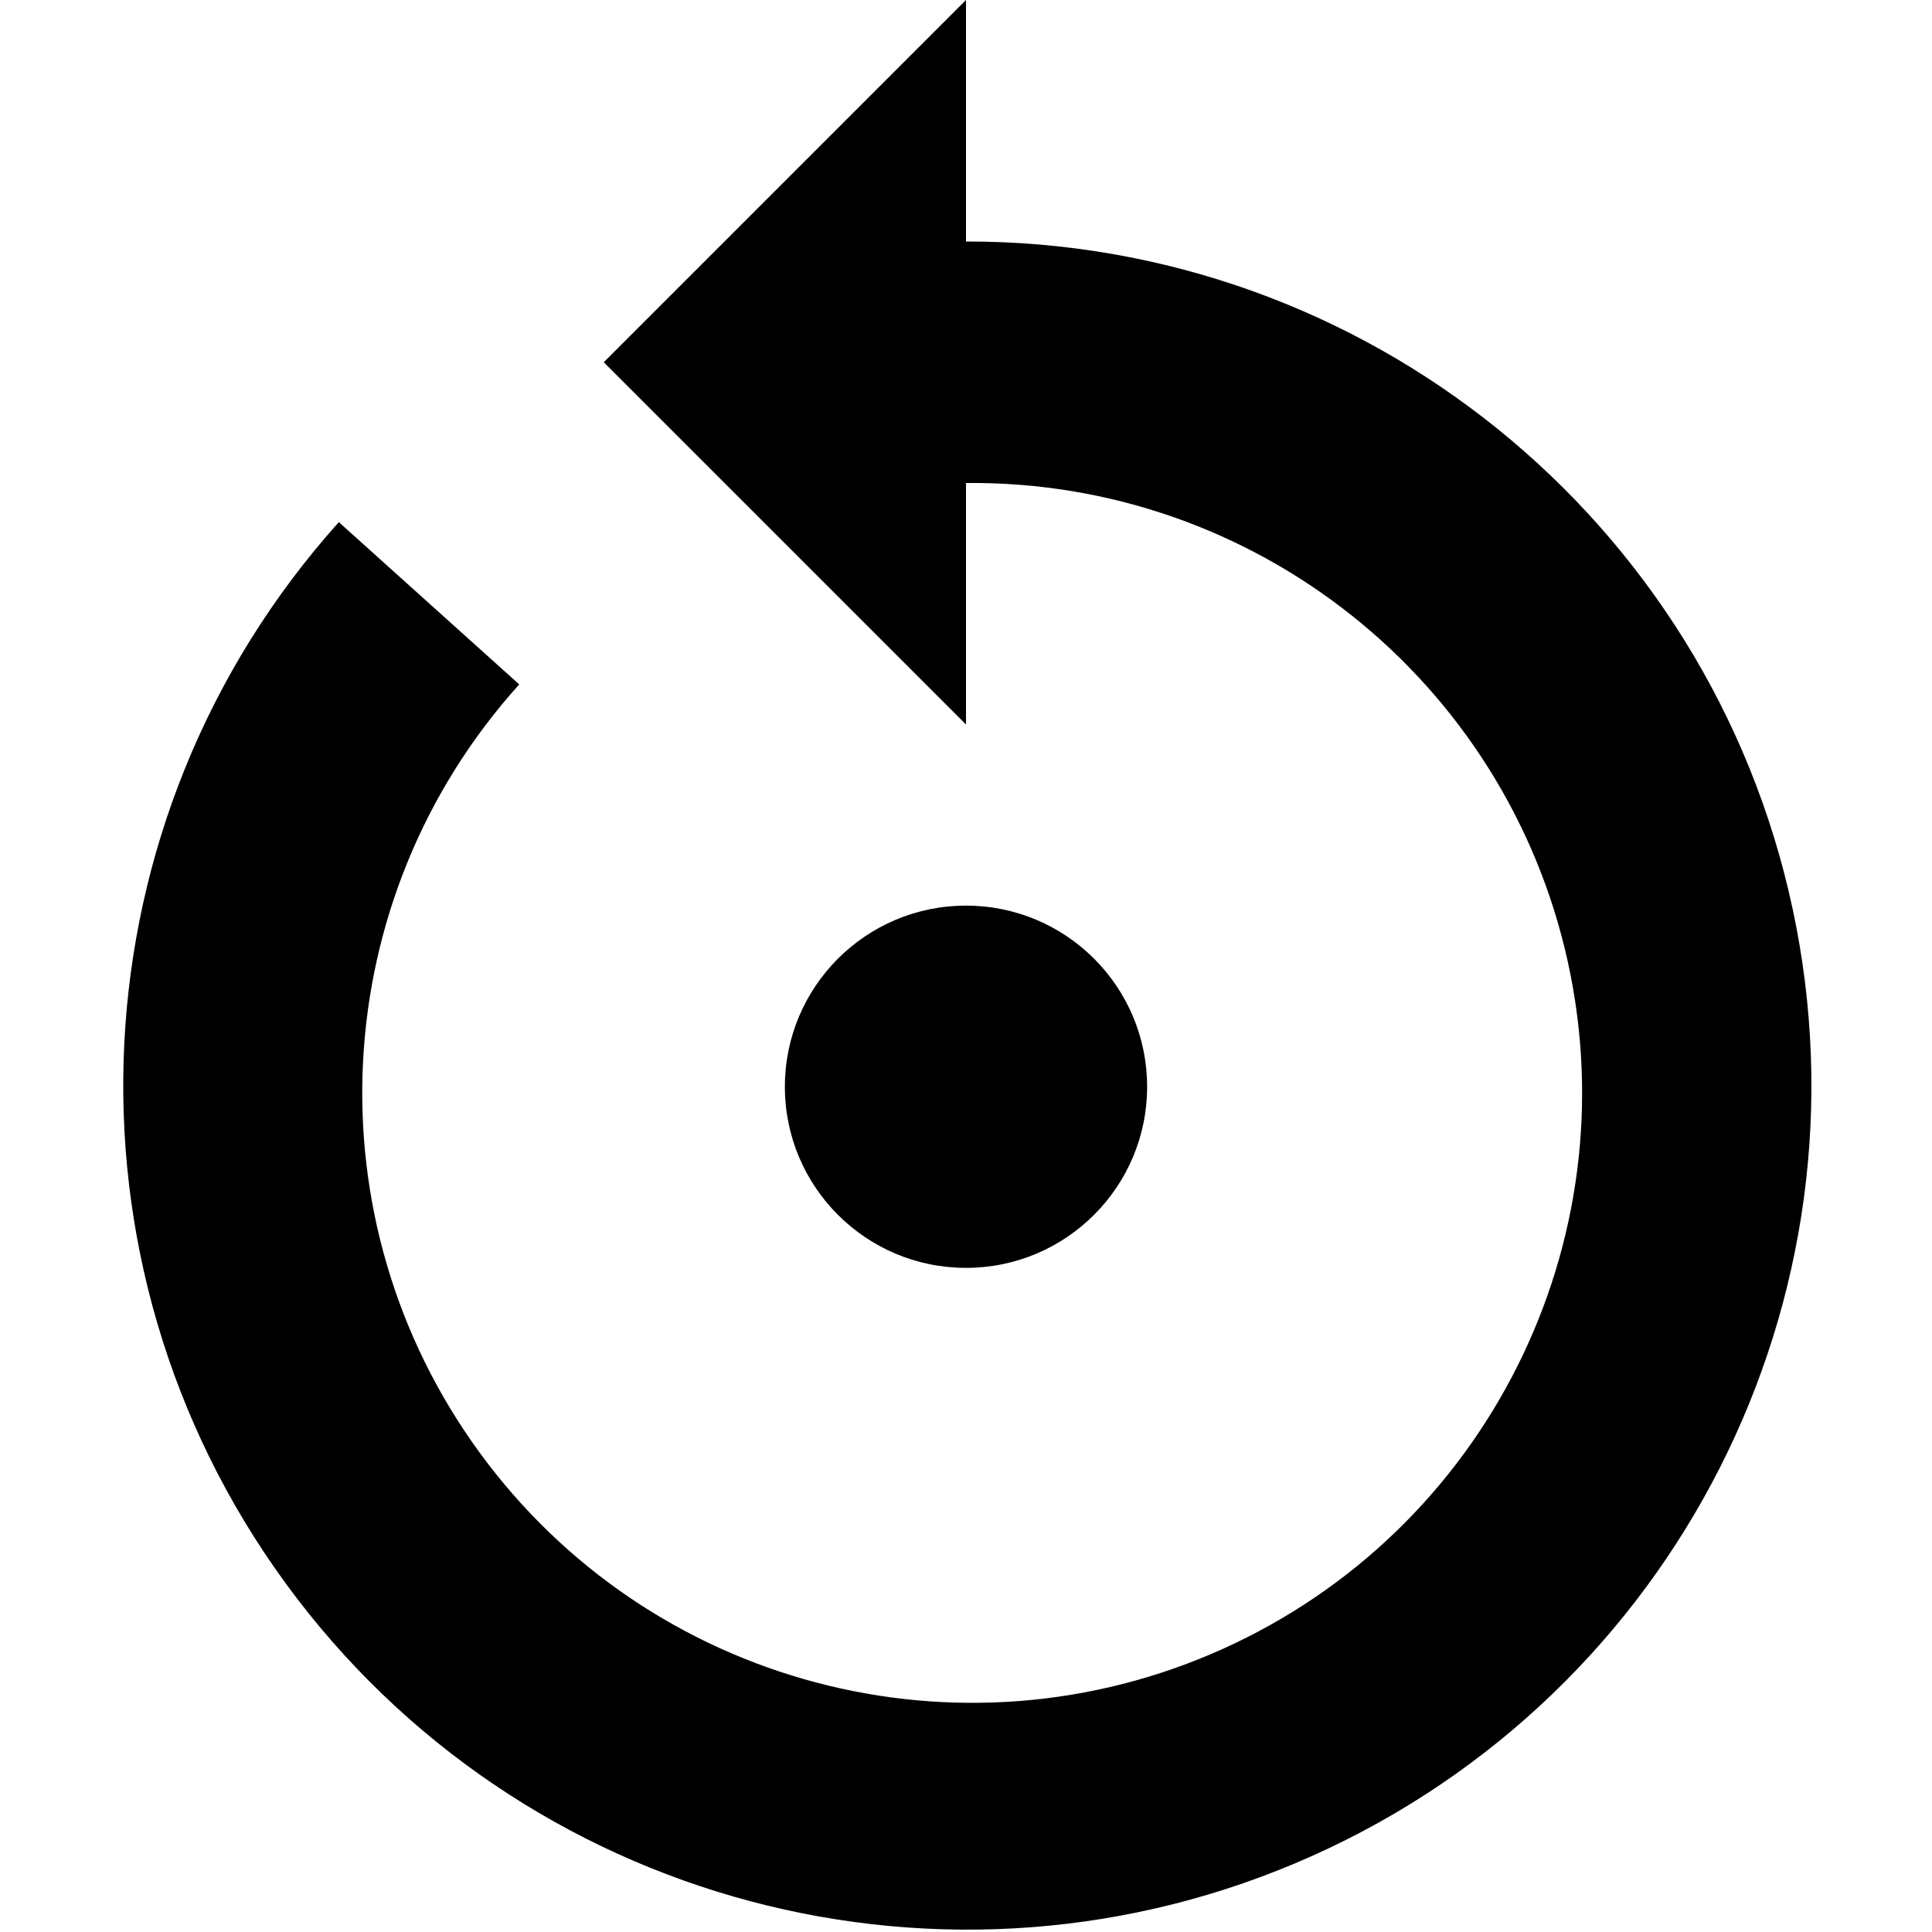
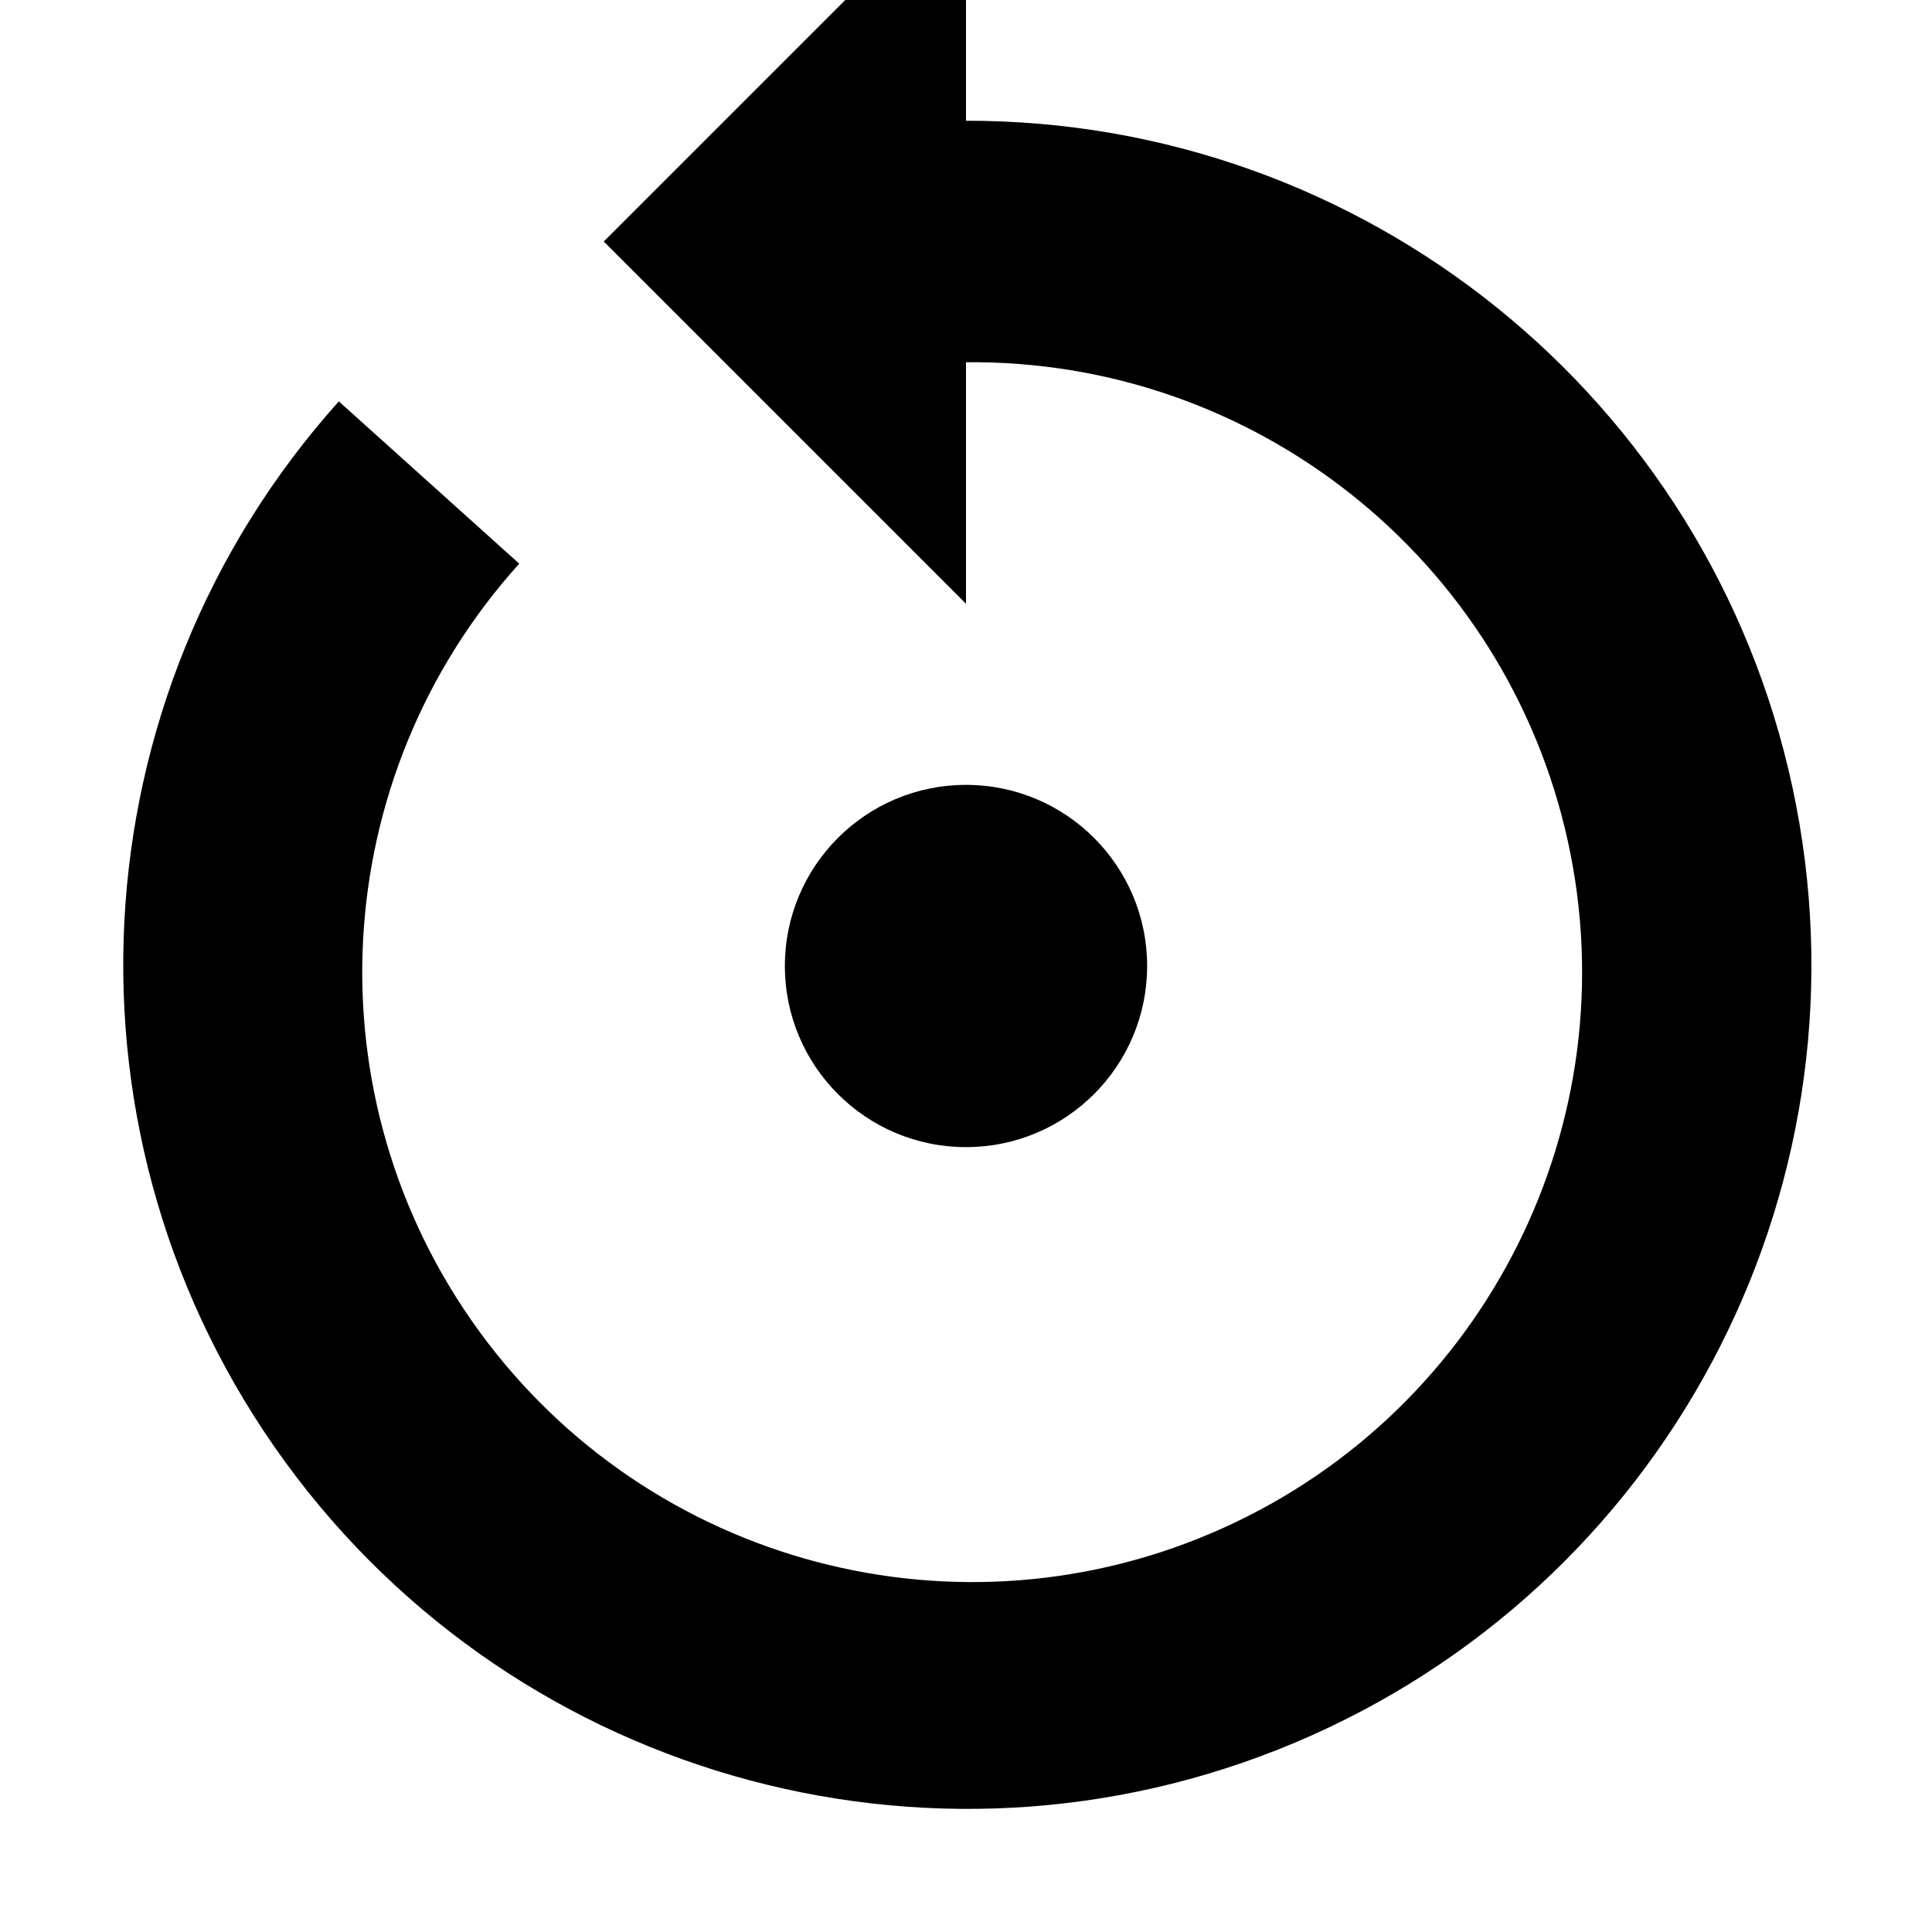
<svg xmlns="http://www.w3.org/2000/svg" viewBox="0 0 16 16">
  <g>
-     <circle cx="8" cy="9" r="1.5" />
-     <path d="M8,2V0L5,3,8,6V4A5.051,5.051,0,1,1,4.3,5.668L2.806,4.324A6.99,6.99,0,1,0,8,2Z" />
+     <circle cx="8" cy="8" r="1.5" />
+     <path d="M8,1V-1L5,2,8,5V3A5.051,5.051,0,1,1,4.3,4.668L2.806,3.324A6.99,6.99,0,1,0,8,1Z" />
  </g>
</svg>
